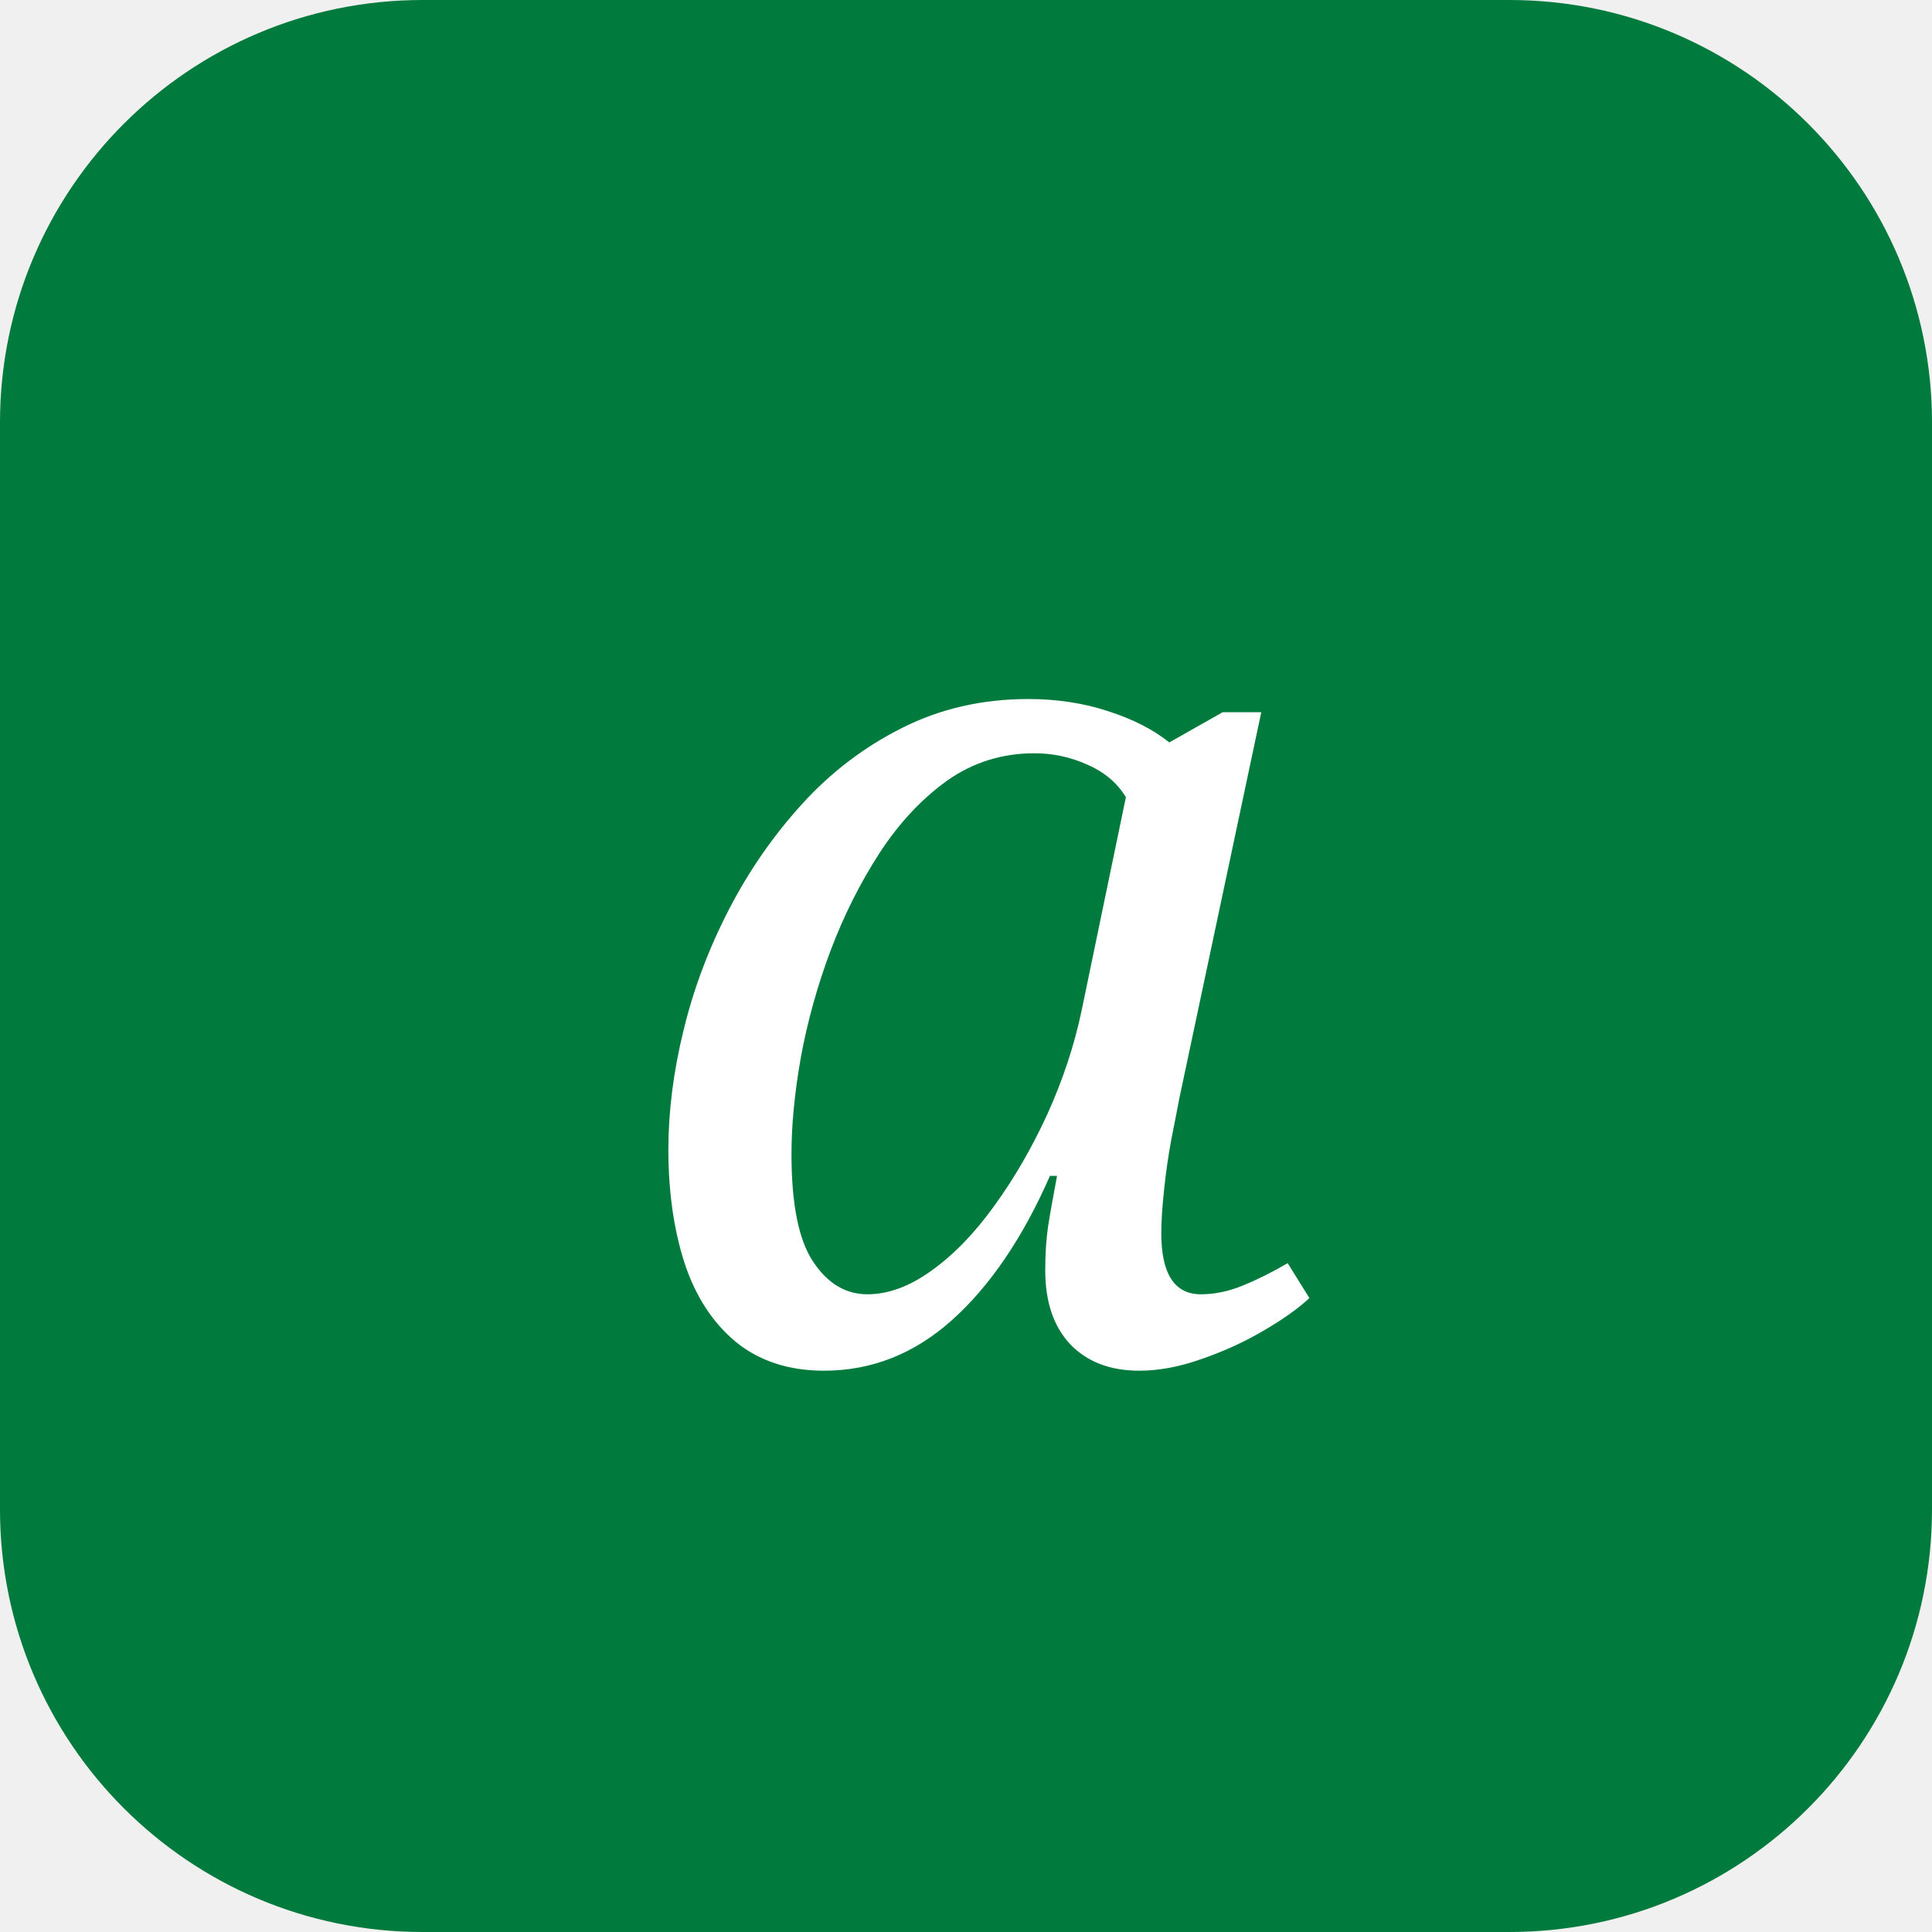
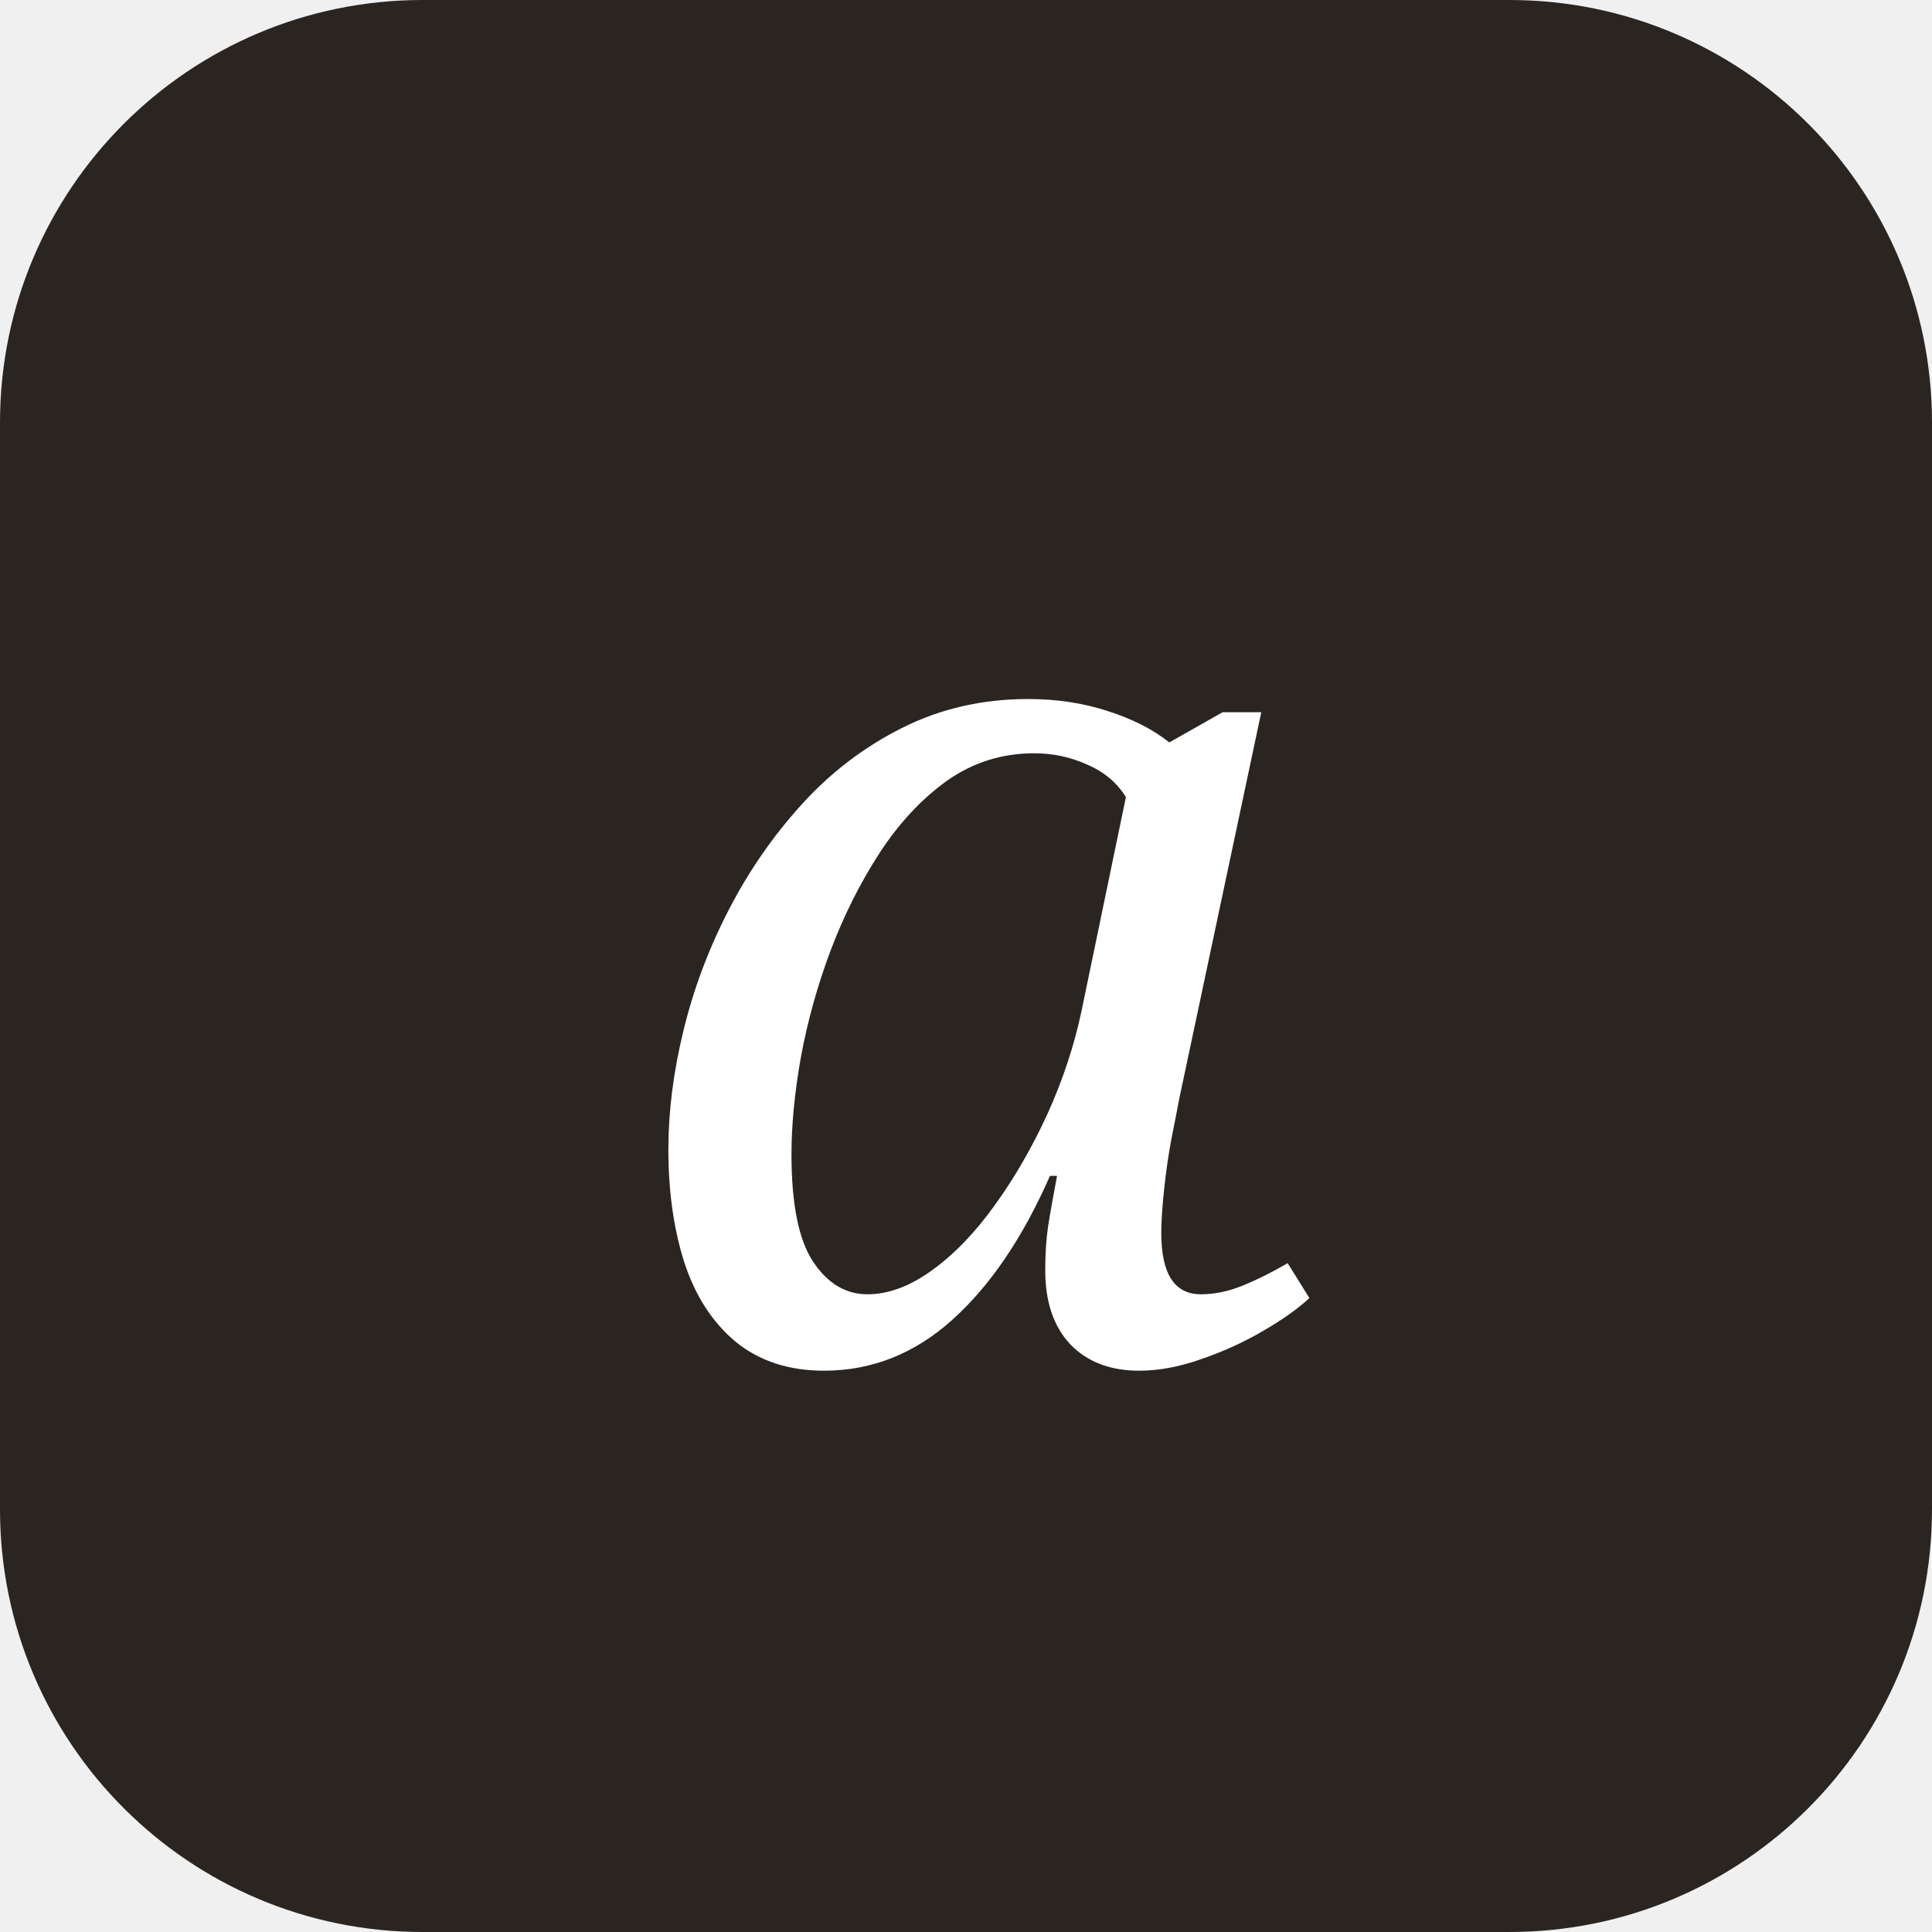
<svg xmlns="http://www.w3.org/2000/svg" viewBox="0 0 64 64">
-   <rect width="64" height="64" rx="14" fill="#007a3d" />
+   <rect width="64" height="64" rx="14" fill="#2b2522" />
  <text x="32" y="45" font-family="Georgia, serif" font-size="40" font-style="italic" text-anchor="middle" fill="#ffffff">a</text>
</svg>
